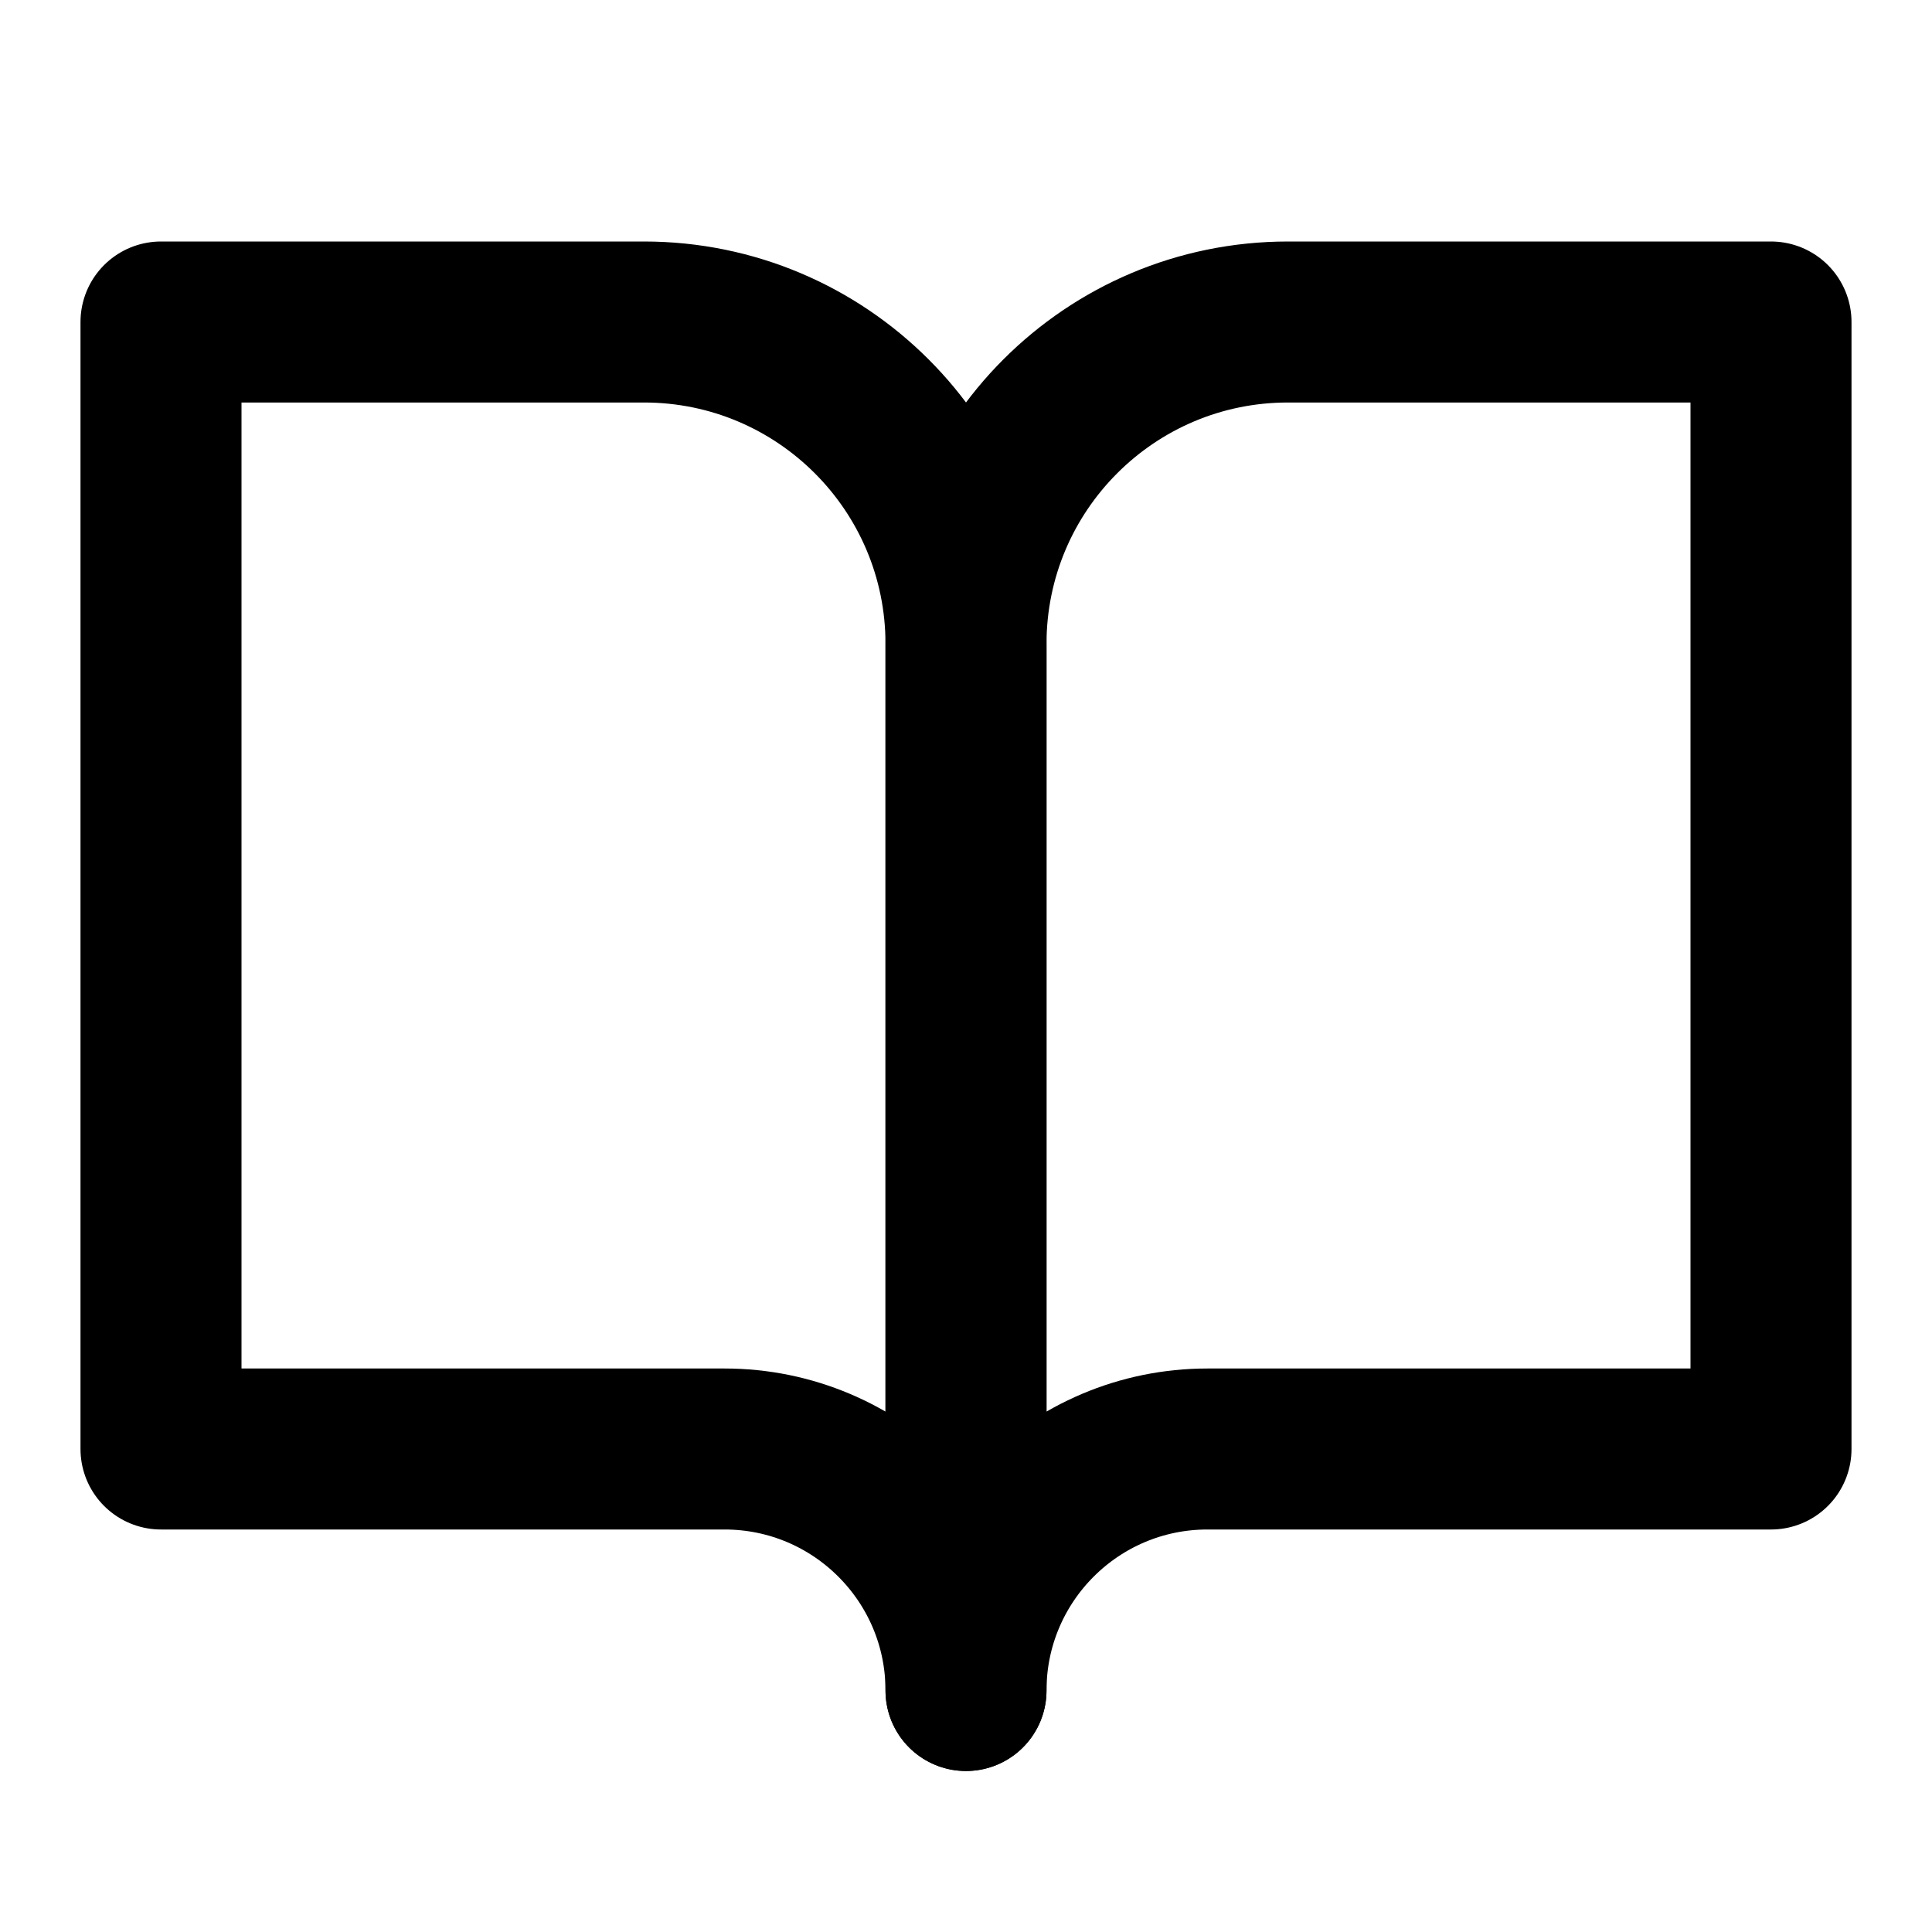
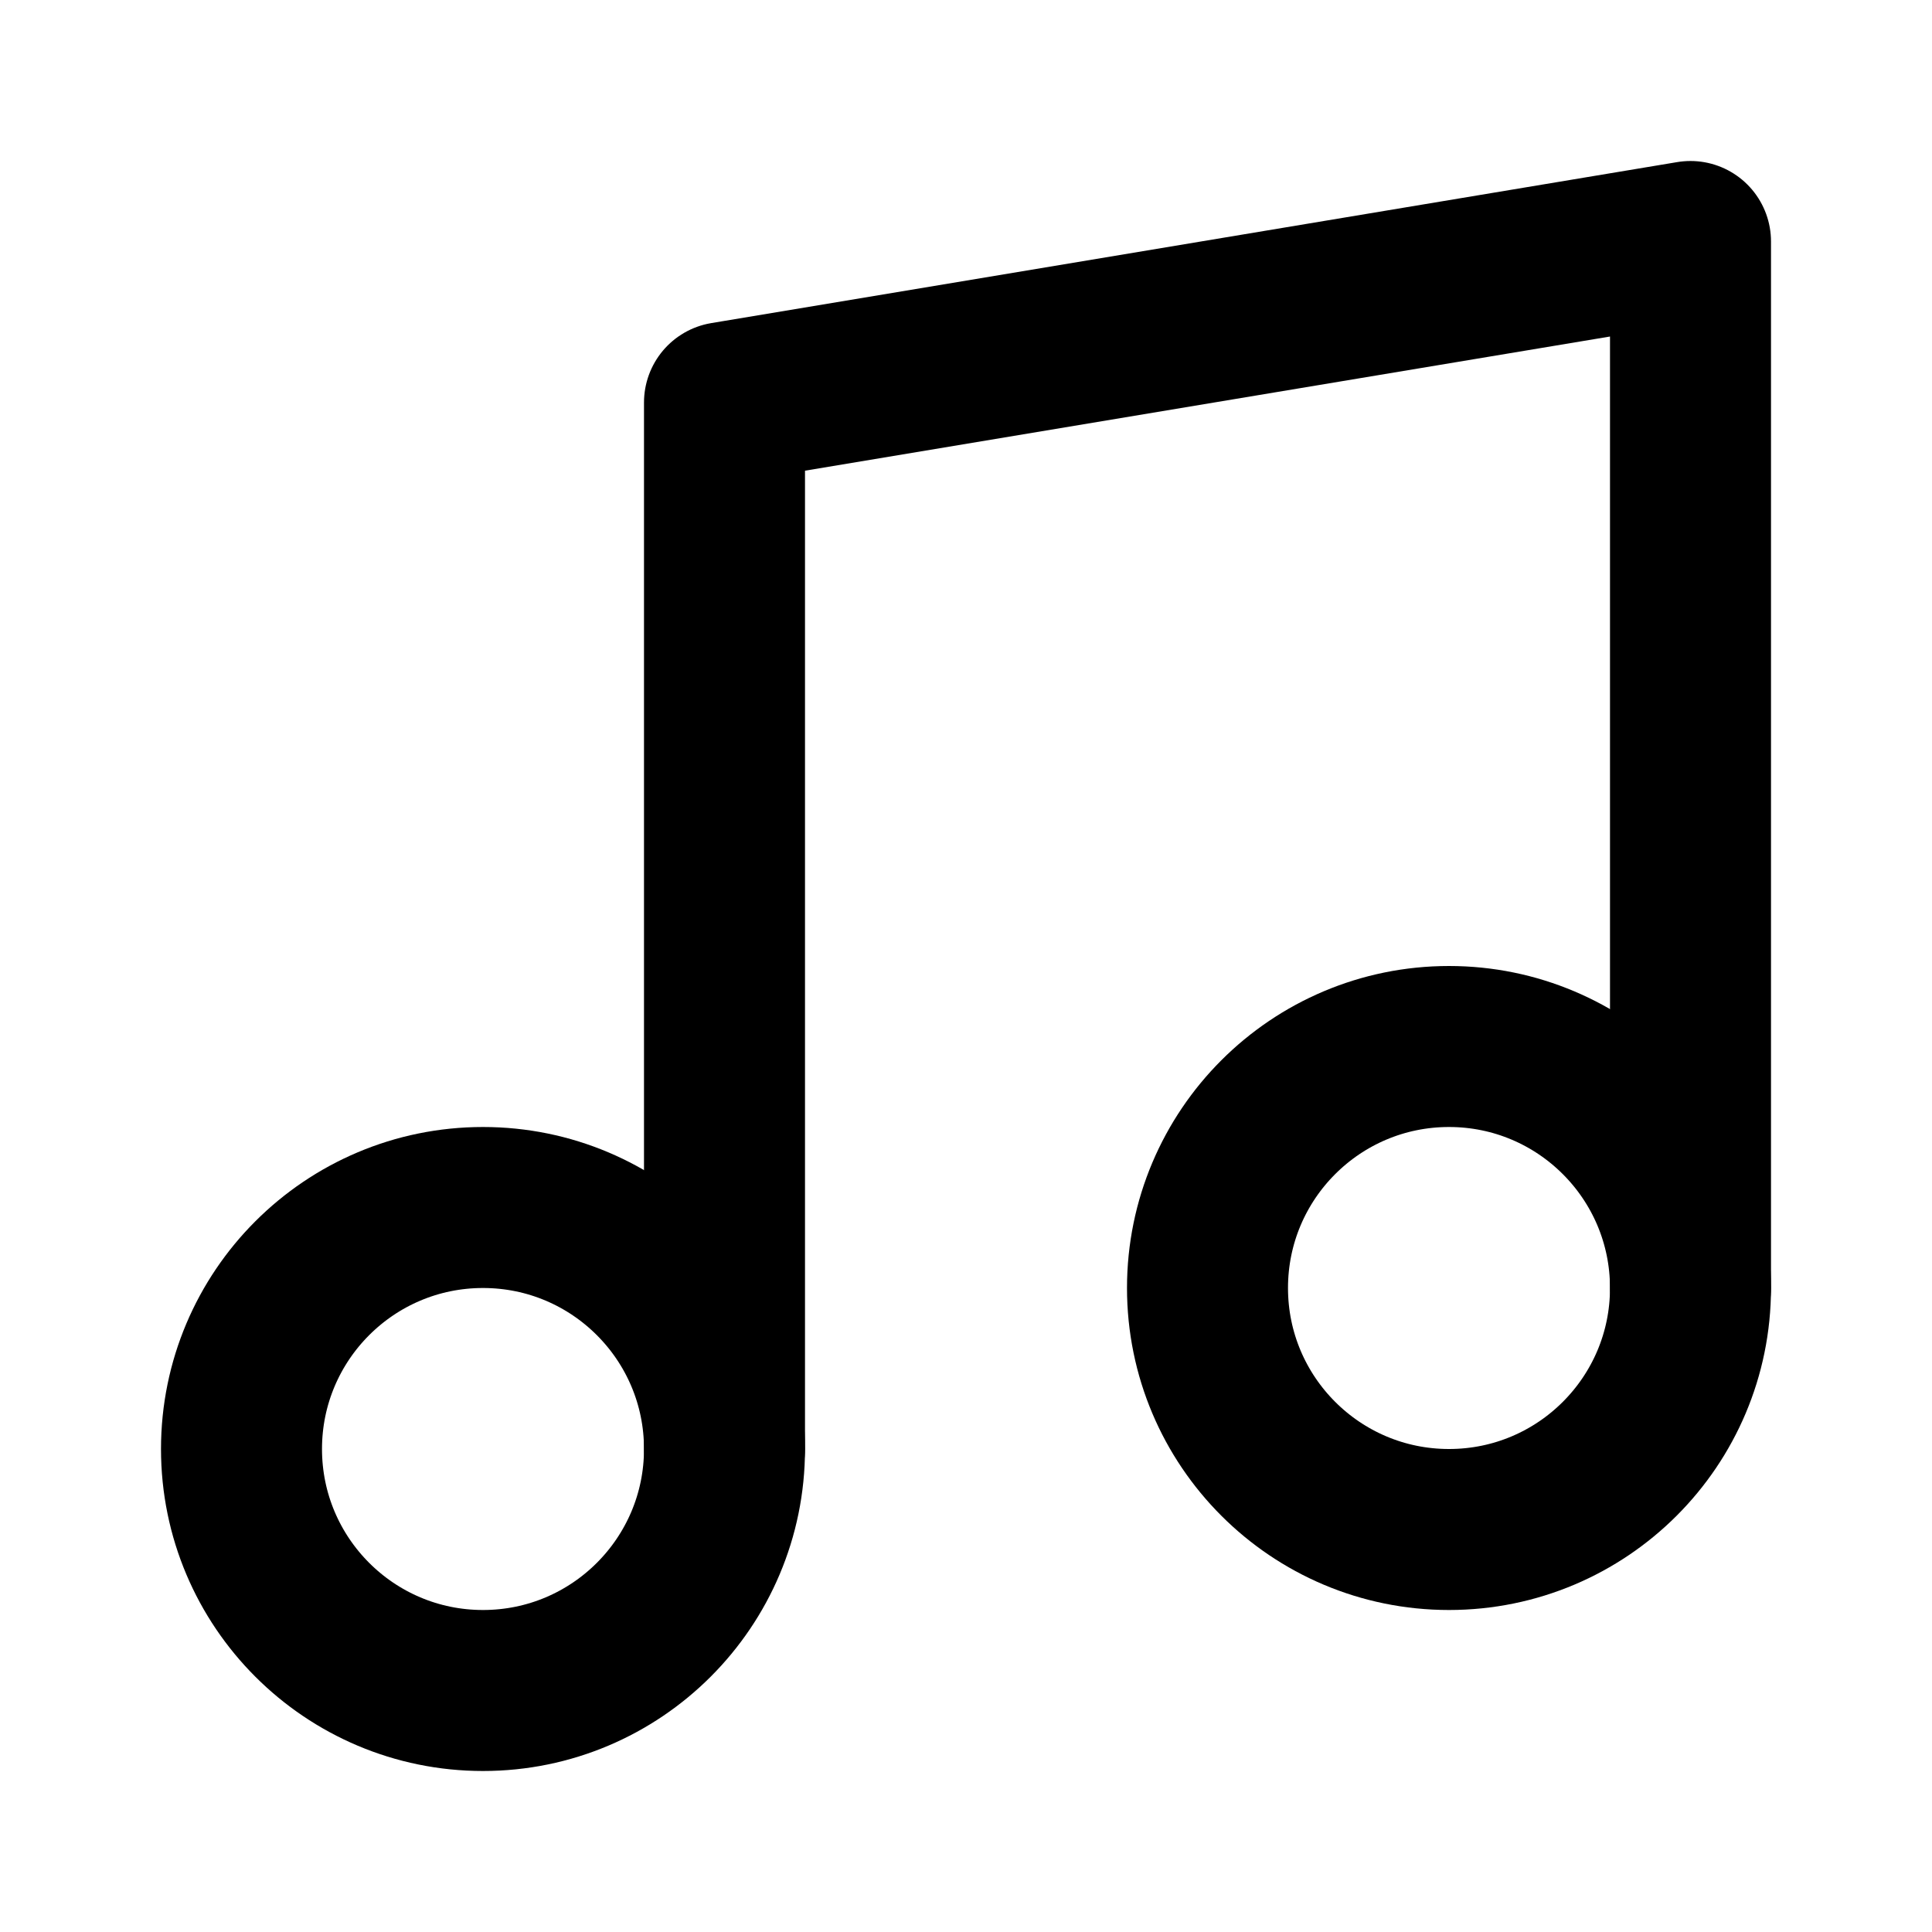
<svg xmlns="http://www.w3.org/2000/svg" viewBox="0 0 24 24" fill="none" stroke="currentColor" stroke-width="2" stroke-linecap="round" stroke-linejoin="round">
-   <path d="M2 4h6a4 4 0 0 1 4 4v13a3 3 0 0 0-3-3H2z" />
-   <path d="M22 4h-6a4 4 0 0 0-4 4v13a3 3 0 0 1 3-3h7z" />
+   <path d="M9 18V5l12-2v13" />
+   <circle cx="6" cy="18" r="3" />
+   <circle cx="18" cy="16" r="3" />
</svg>
